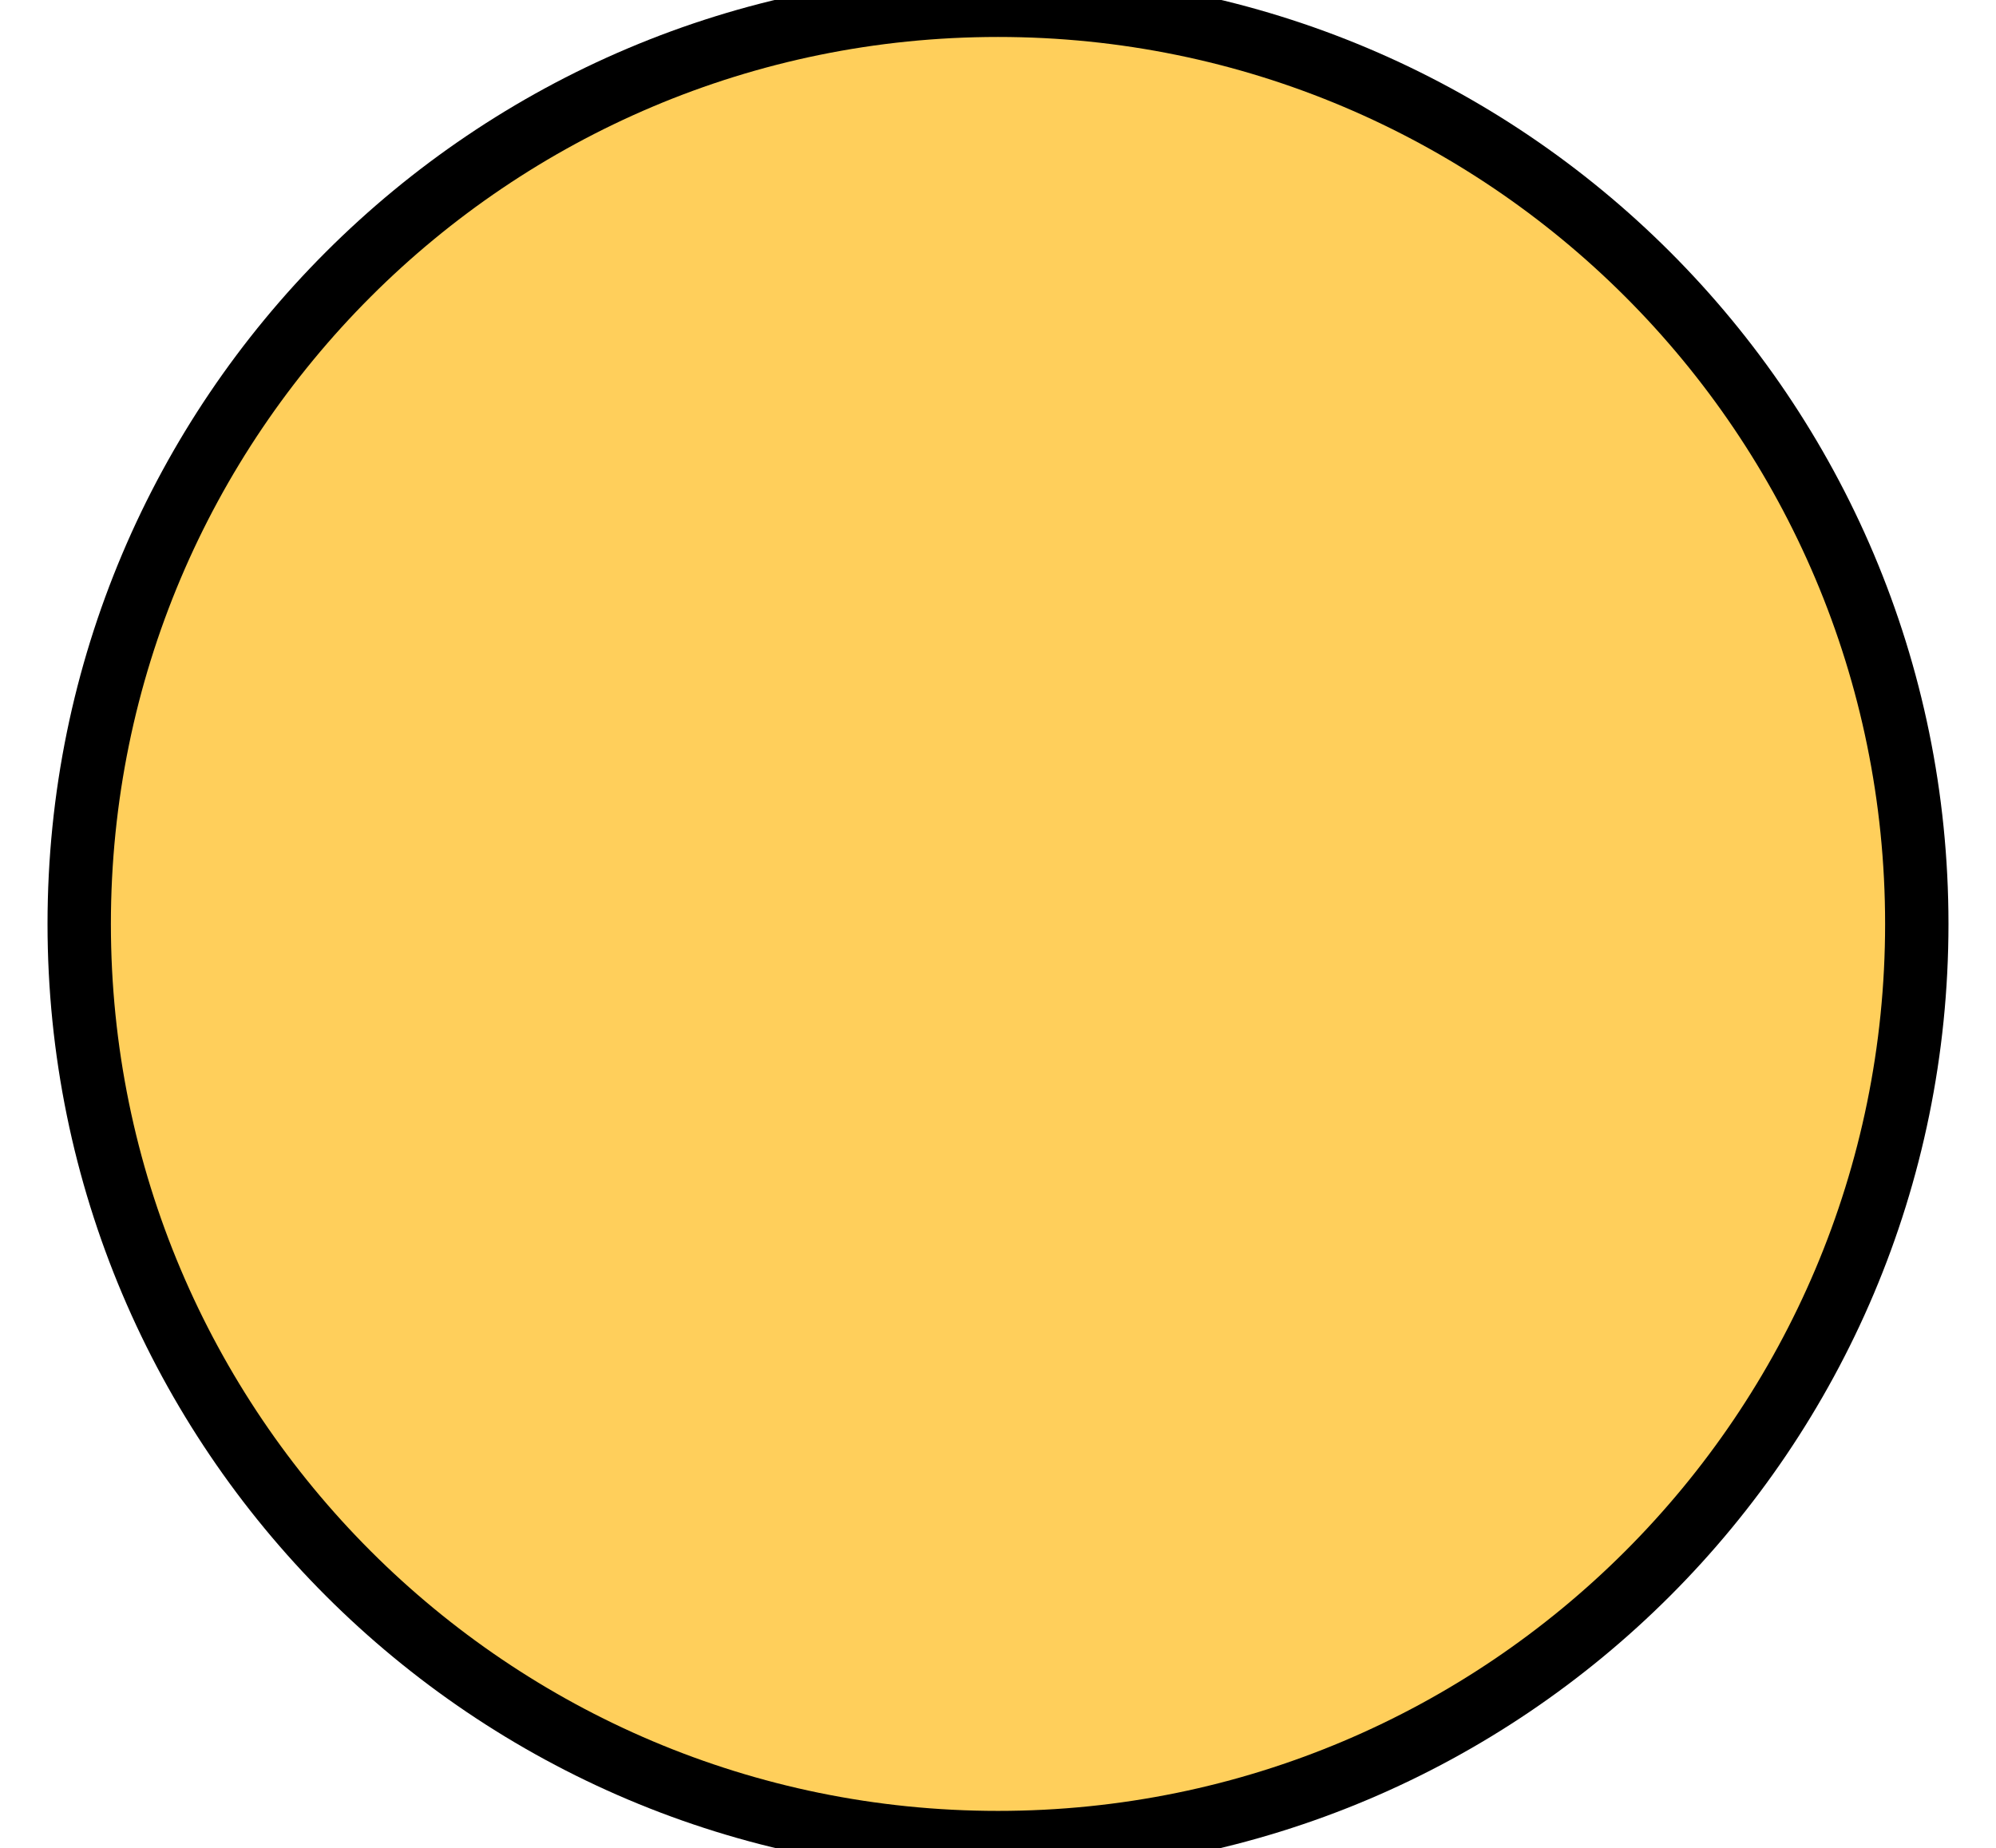
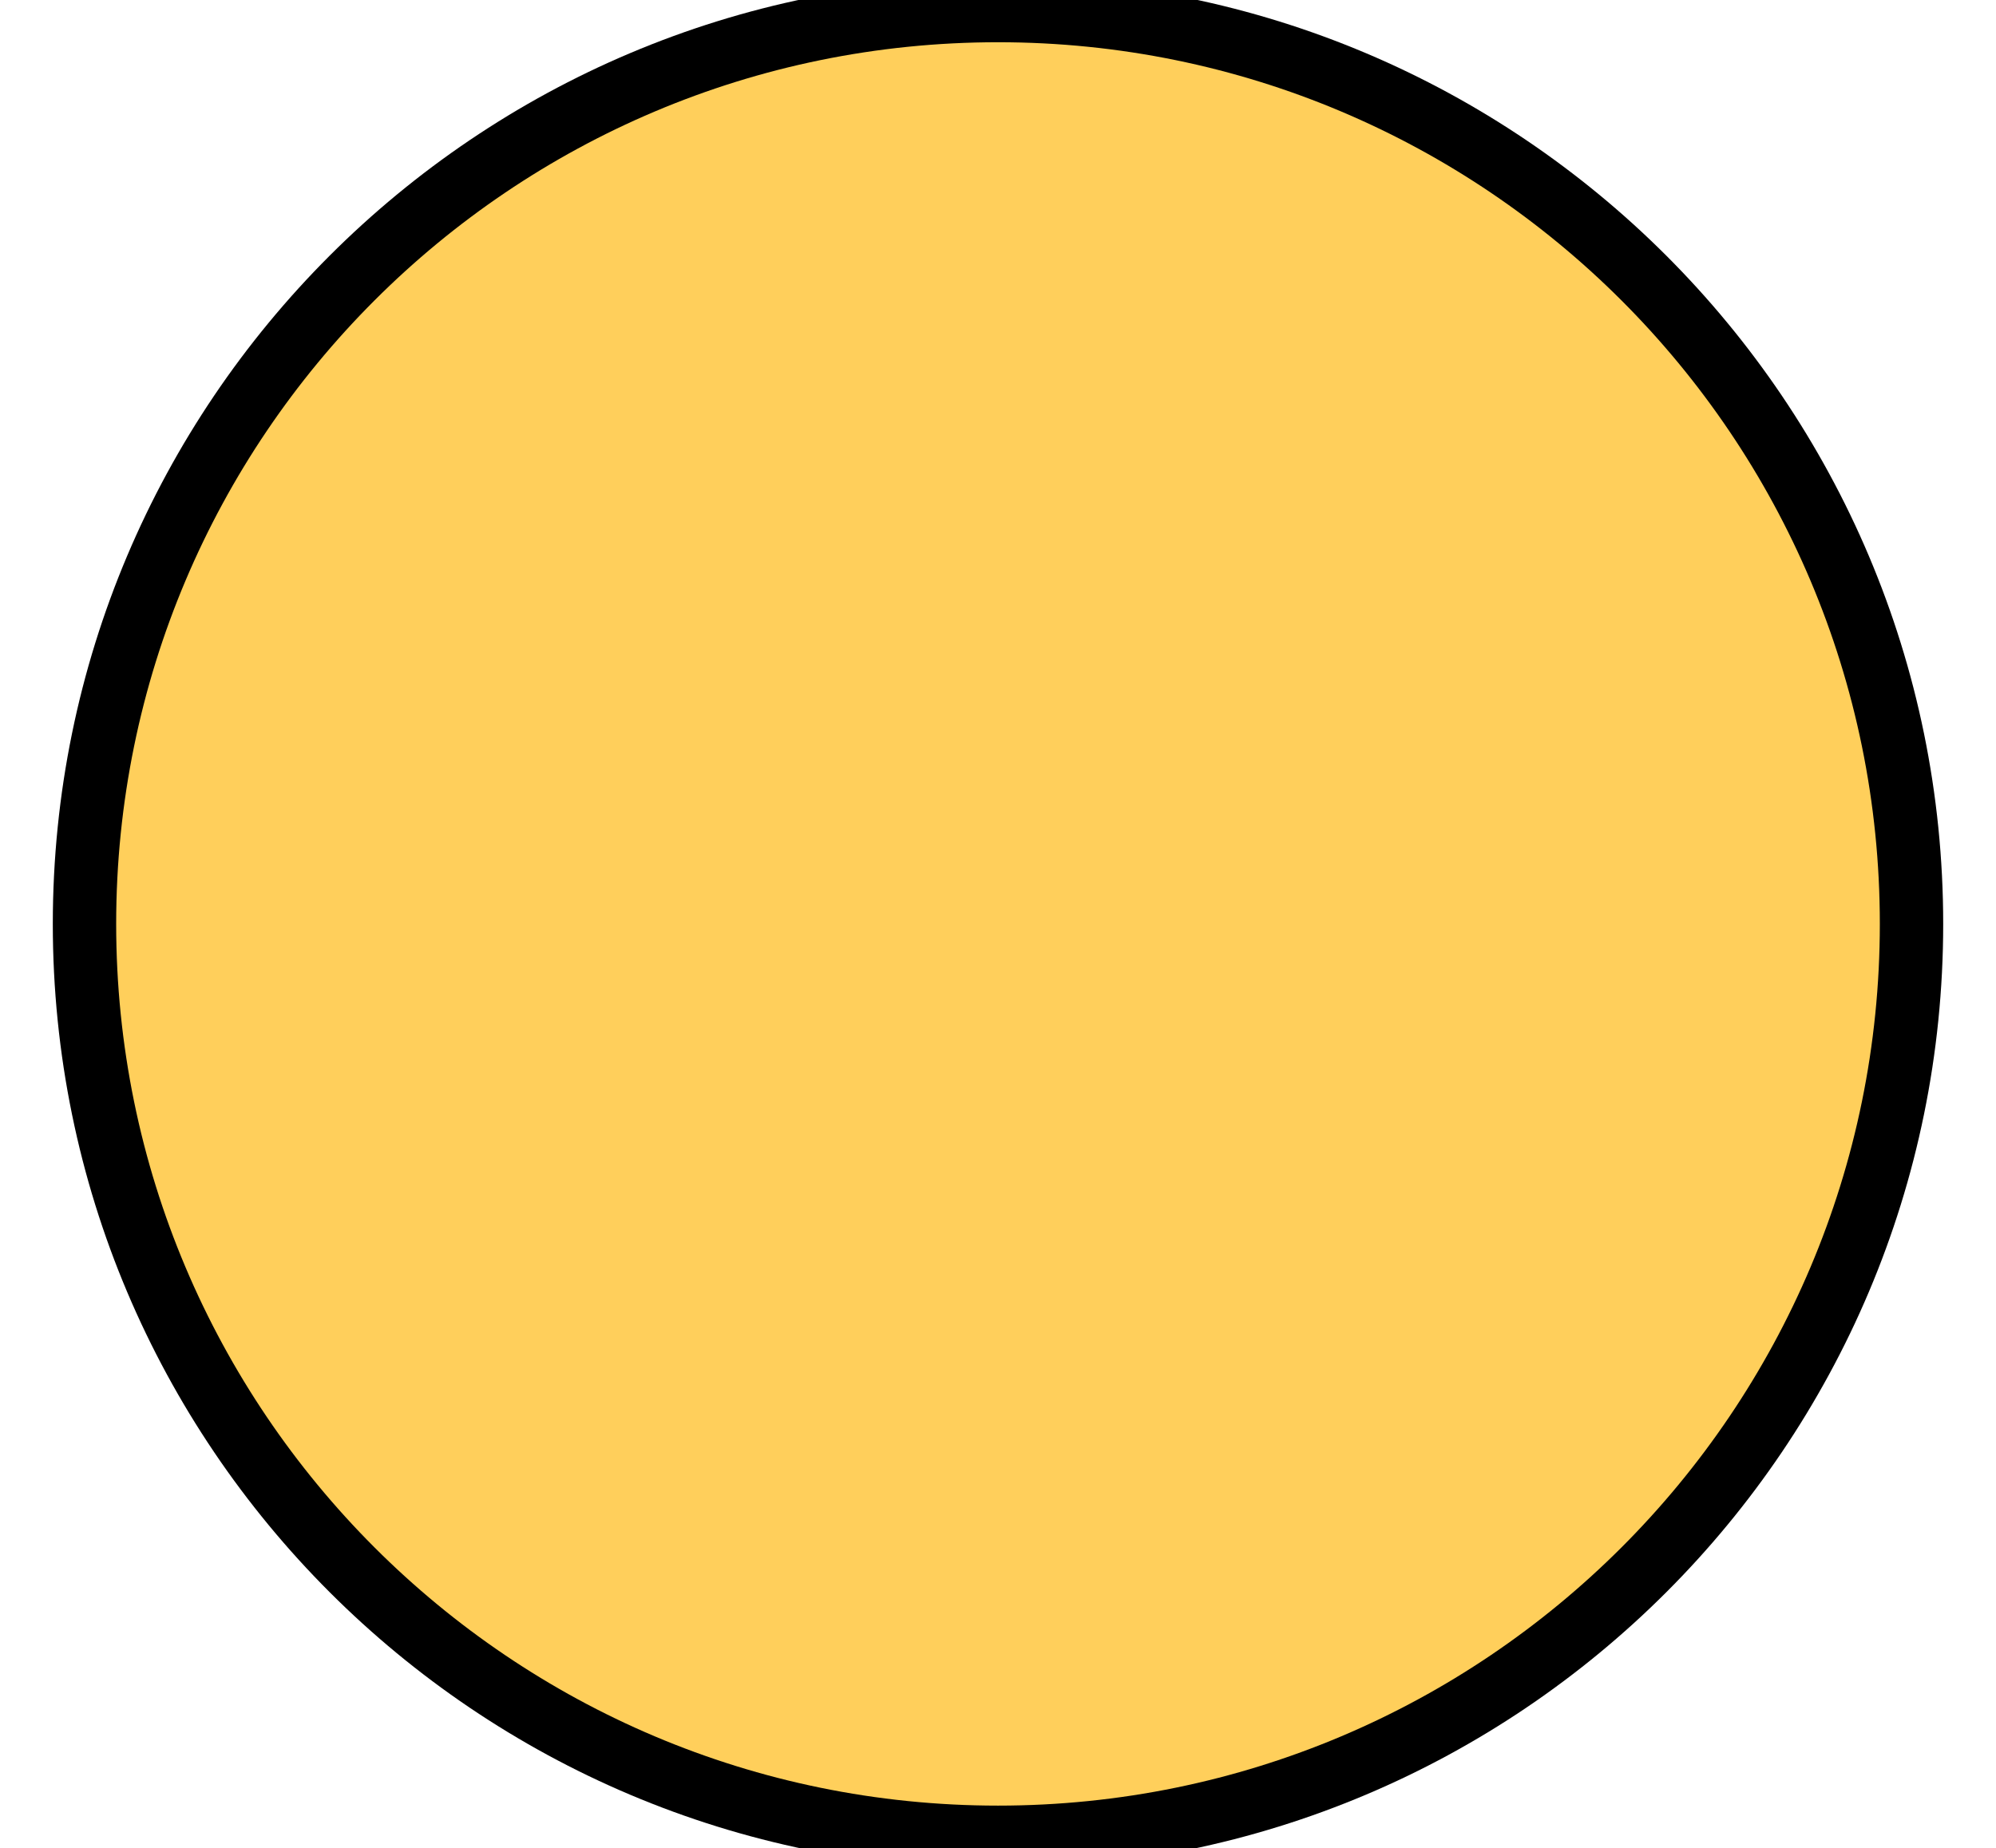
<svg xmlns="http://www.w3.org/2000/svg" width="378" height="350" viewBox="0 0 378 350" fill="none">
-   <rect width="378" height="350" fill="#00000000" />
-   <ellipse cx="189" cy="175" rx="180" ry="180" fill="#000" />
-   <ellipse cx="189" cy="175" rx="168" ry="168" fill="rgb(255,207,91)" />
+   <ellipse cx="189" cy="175" rx="179" ry="179" fill="#000" />
+   <ellipse cx="189" cy="175" rx="167" ry="167" fill="rgb(255,207,91)" />
</svg>
